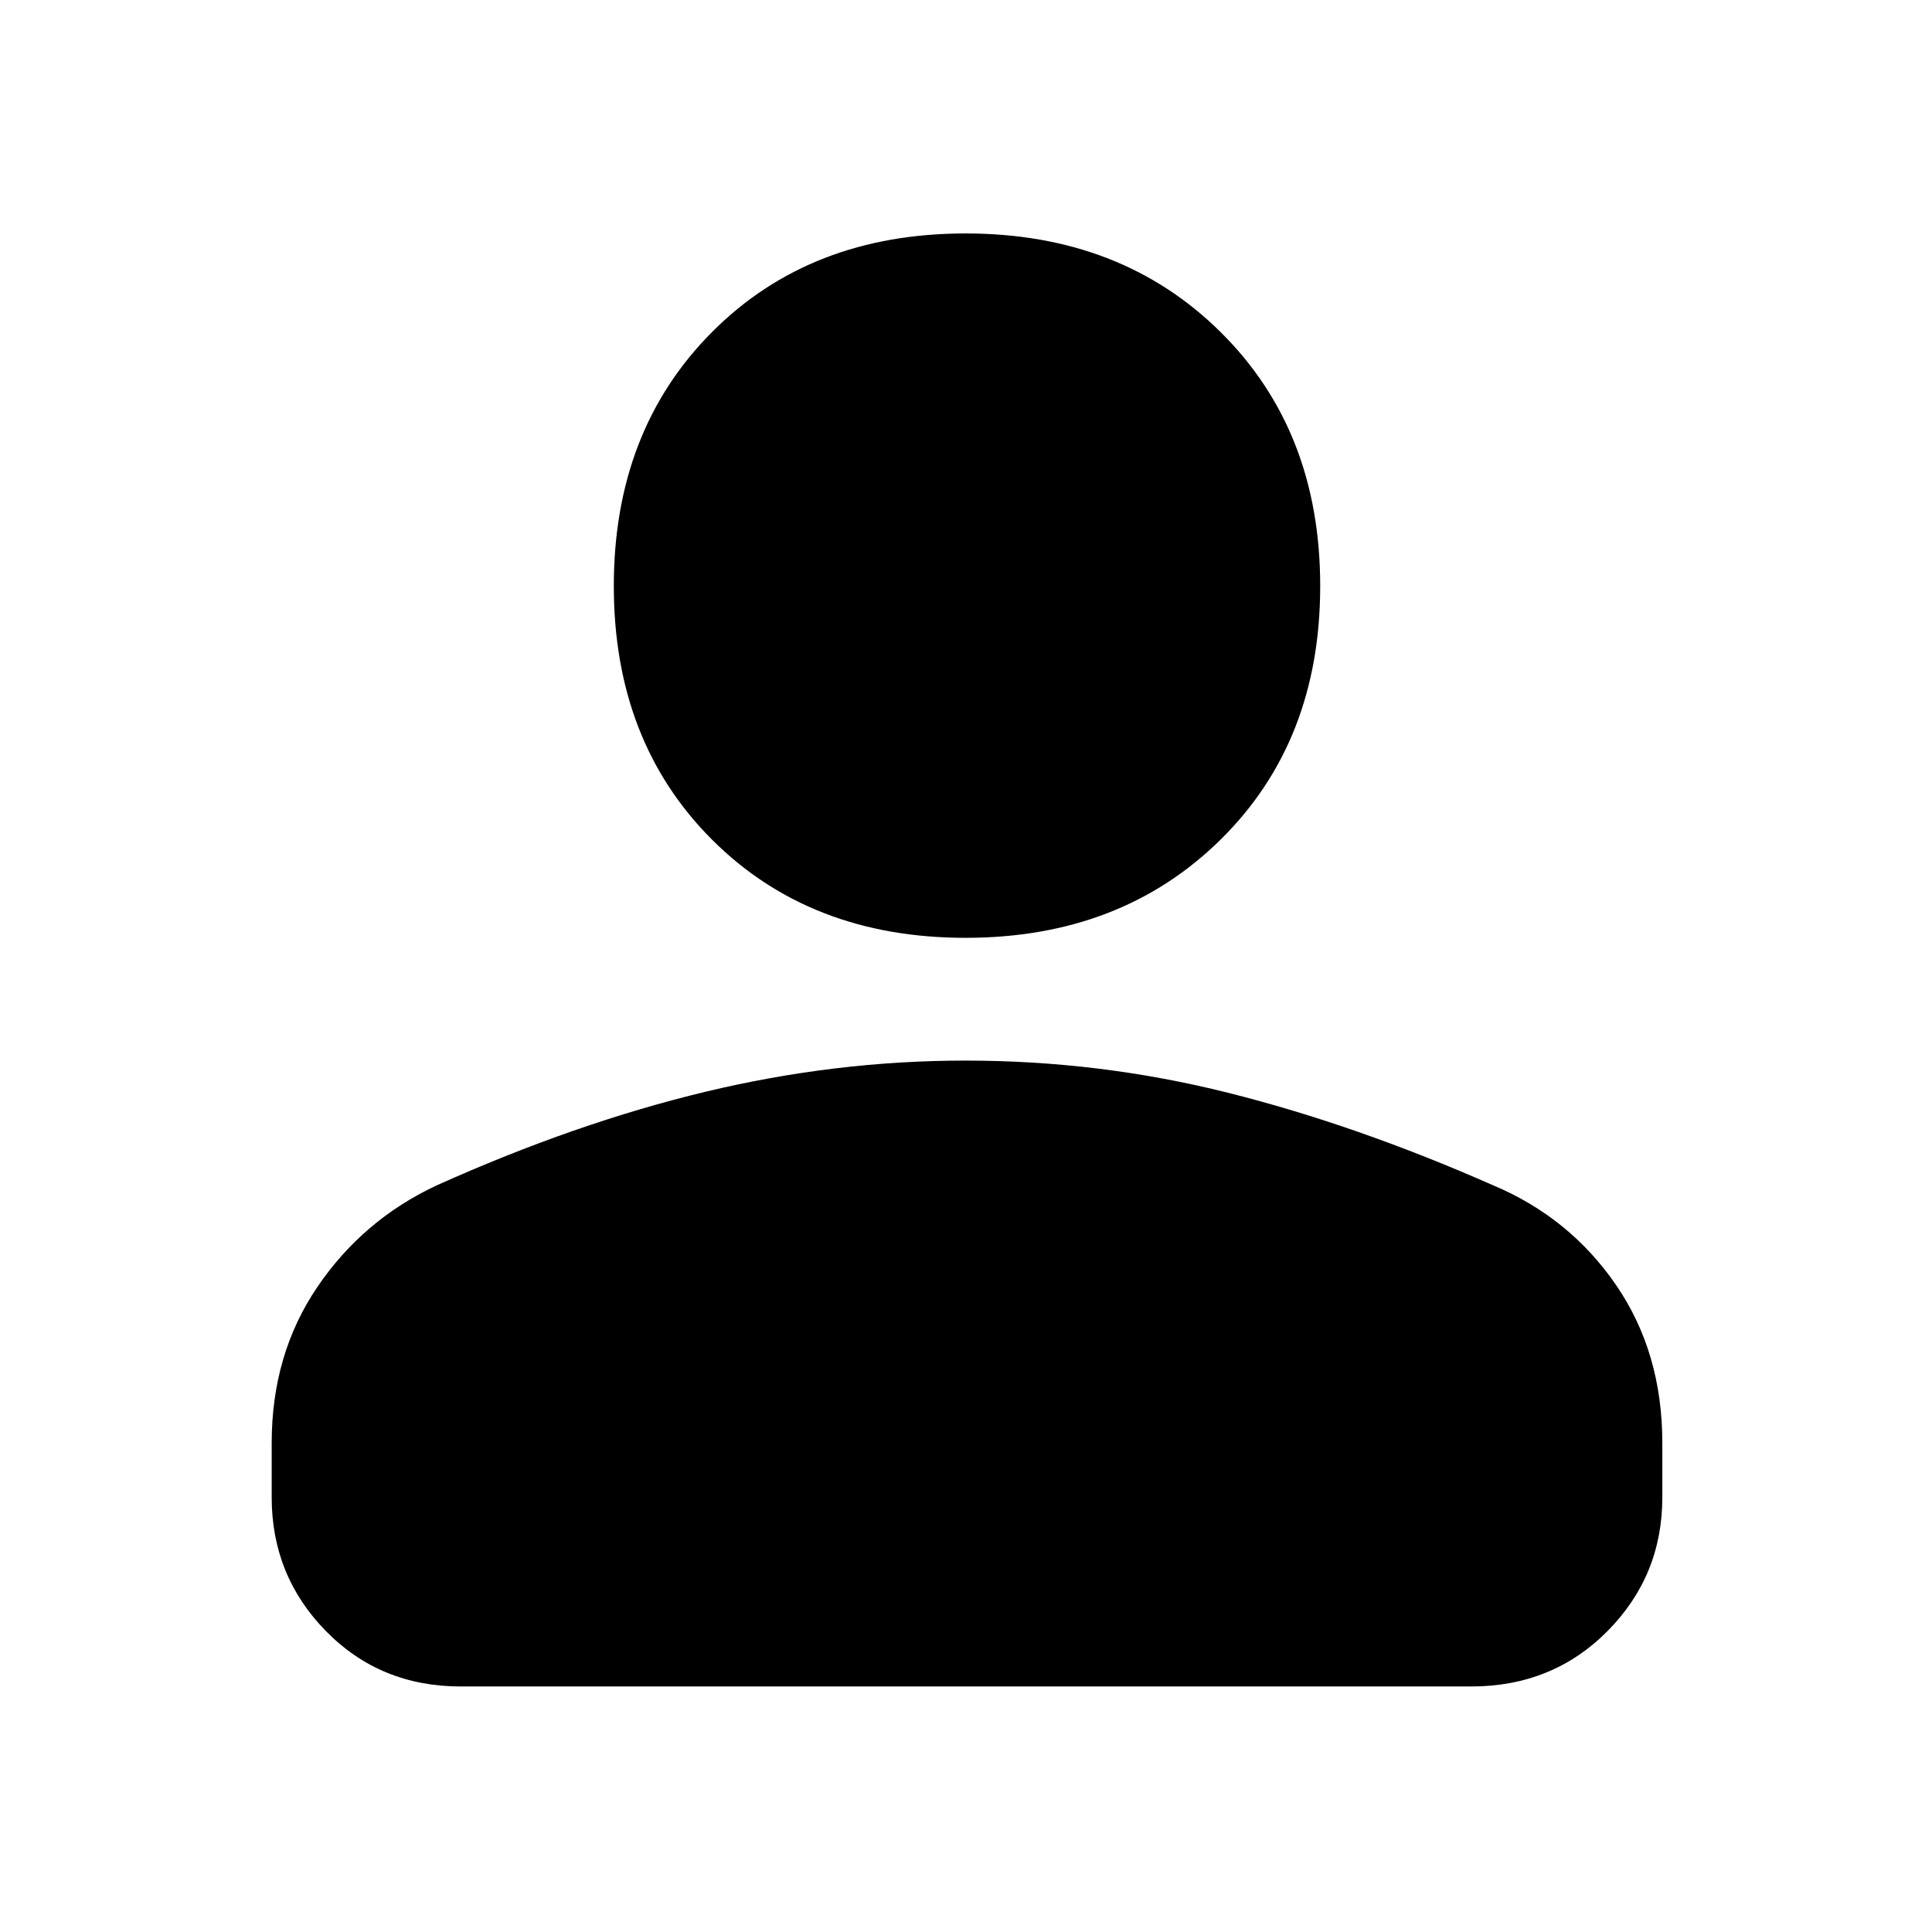
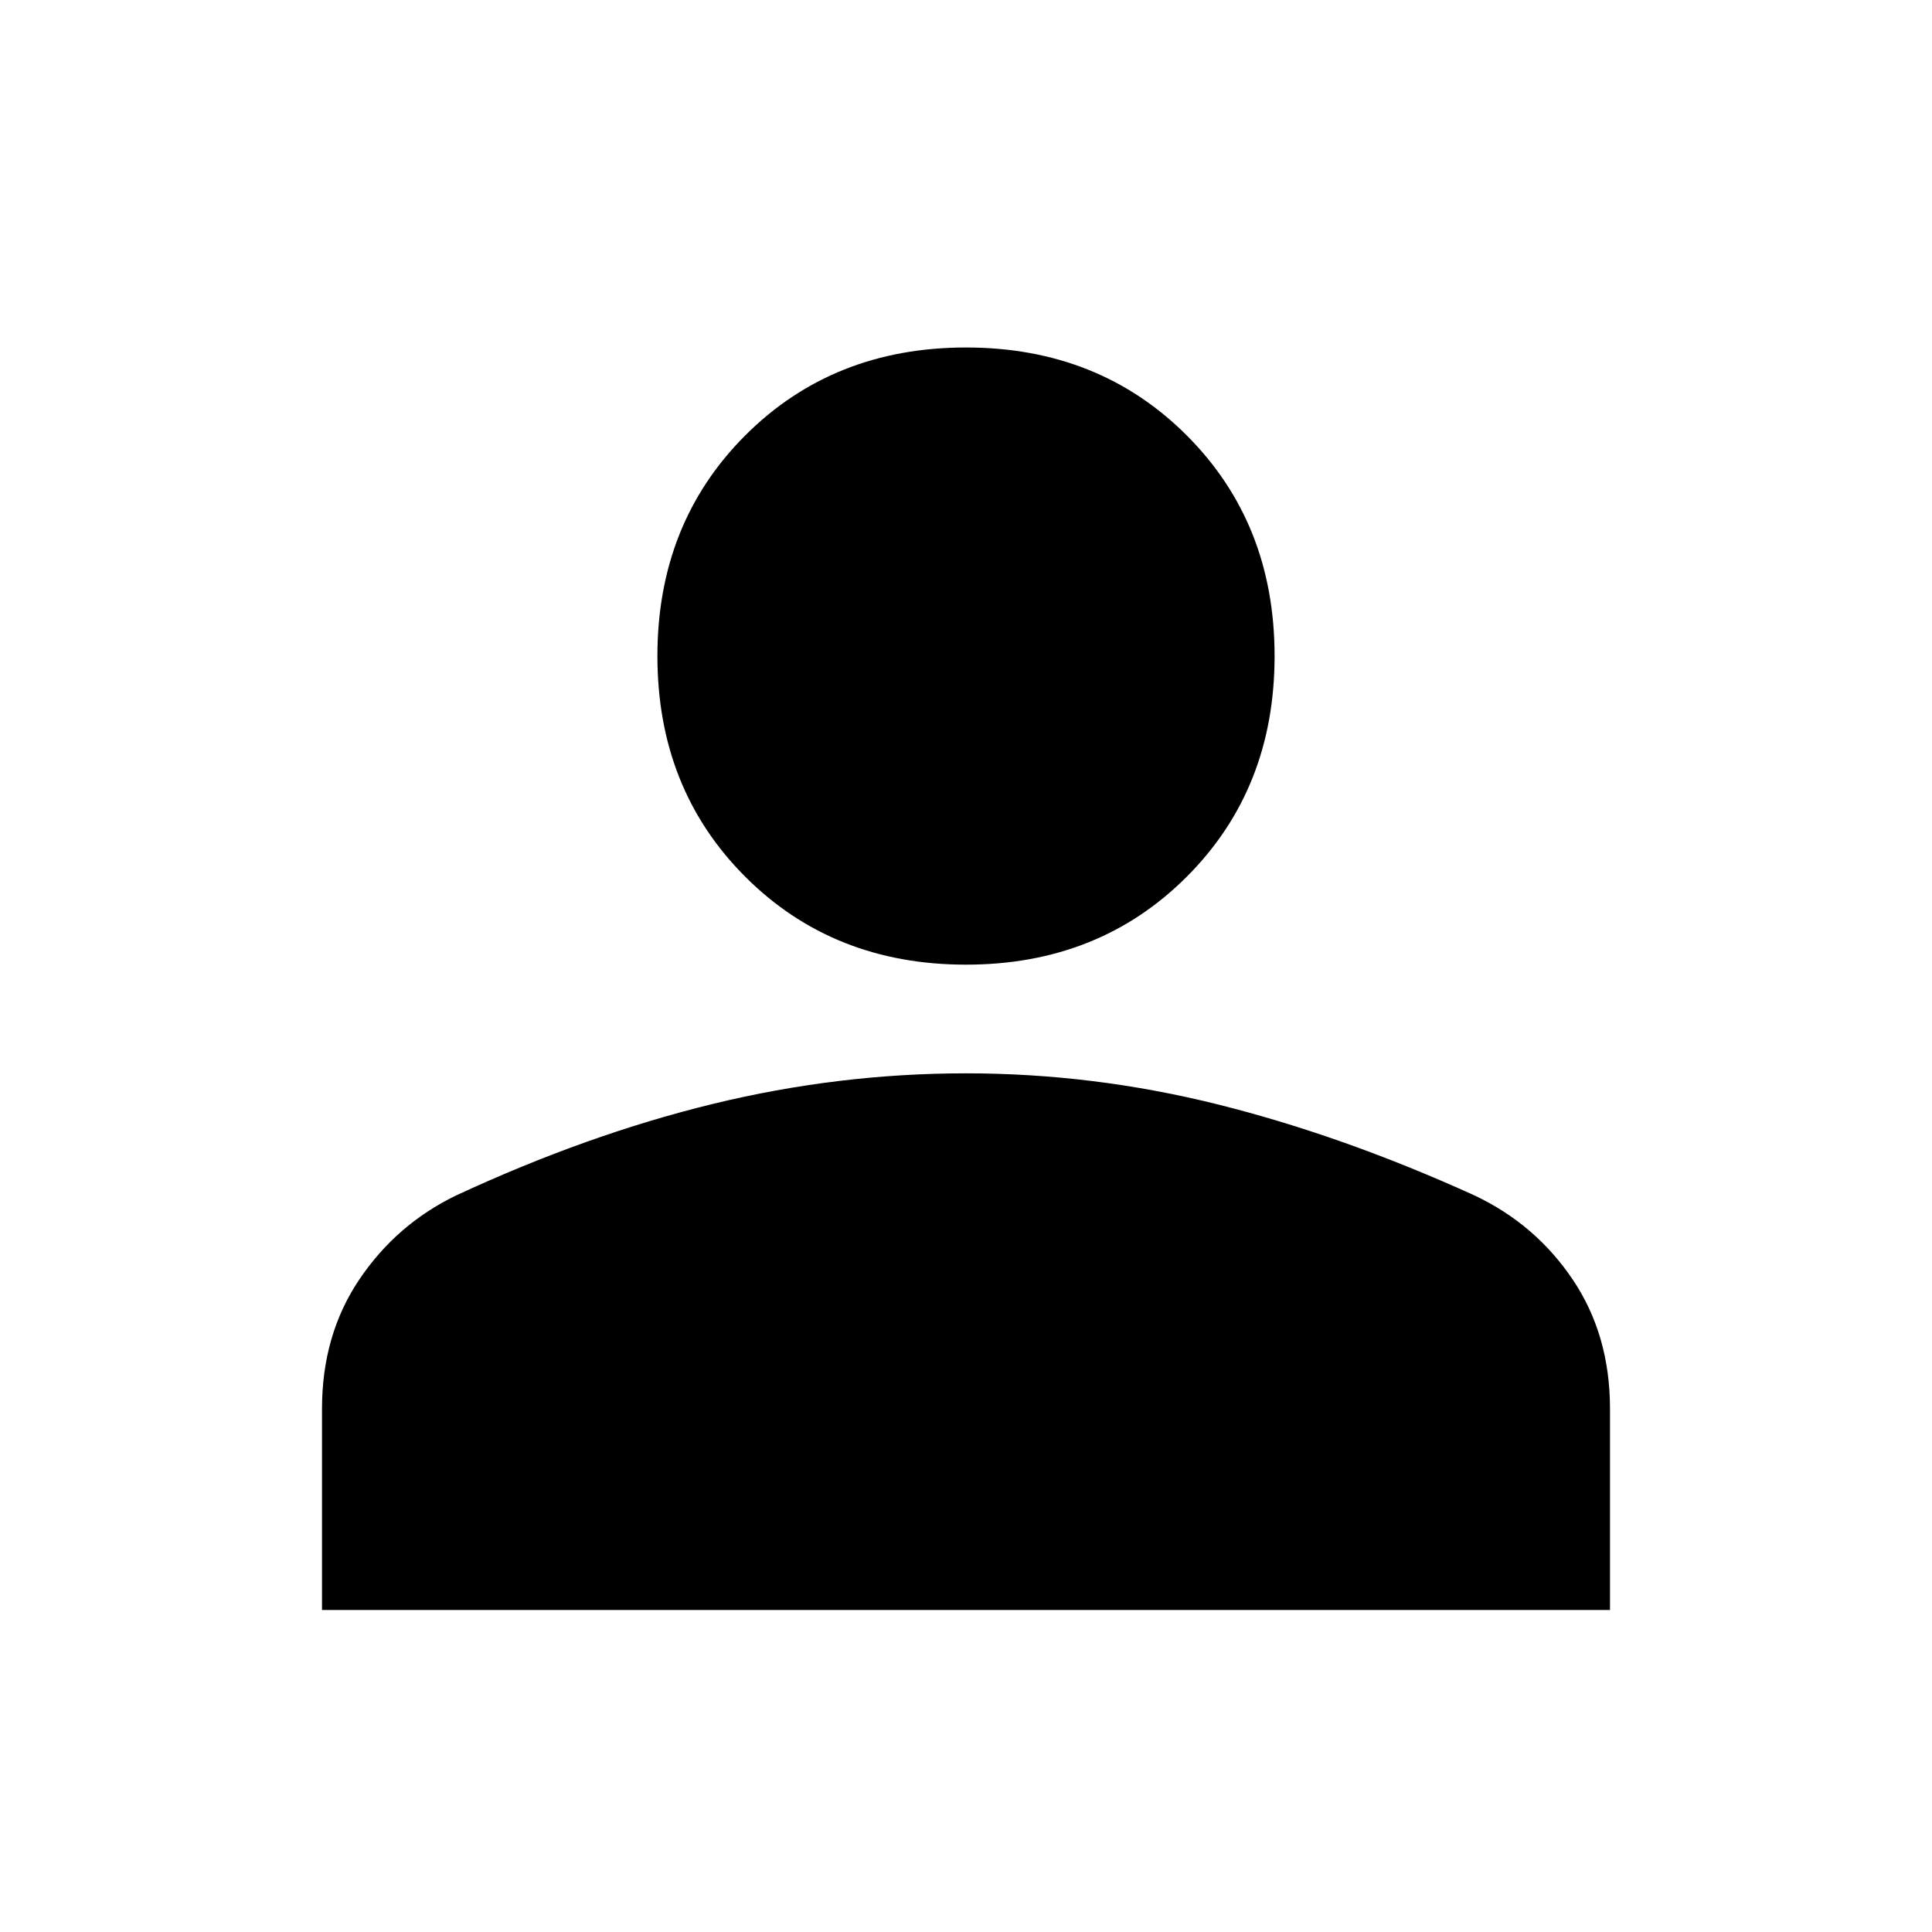
- <svg xmlns="http://www.w3.org/2000/svg" height="48" viewBox="0 -960 960 960" width="48">
-   <path d="M479.796-494q-77.203 0-126-48.796Q305-591.593 305-668.796 305-746 353.796-795q48.797-49 126-49Q557-844 606.5-795T656-668.796q0 77.203-49.5 126Q557-494 479.796-494ZM229-122q-40.05 0-67.025-27.5Q135-177 135-216v-27q0-44 22.633-77.417Q180.266-353.833 217-371q69-31 133.5-46.5T479.731-433q66.731 0 130.5 16Q674-401 742-371q38 16 61 49.5t23 78.5v27q0 39-27.269 66.5Q771.463-122 731-122H229Z" />
+ <svg xmlns="http://www.w3.org/2000/svg" height="40" viewBox="0 -960 960 960" width="40">
+   <path d="M480-480.667q-66 0-109.667-43.666Q326.667-568 326.667-634t43.666-109.666Q414-787.333 480-787.333t109.667 43.667Q633.333-700 633.333-634t-43.666 109.667Q546-480.667 480-480.667ZM160-160v-100q0-36.666 18.5-64.166T226.667-366Q292-396.333 354.333-411.5 416.667-426.666 480-426.666t125.333 15.5q62 15.5 127.334 45.166Q763-351.666 781.5-324.166 800-296.666 800-260v100H160Z" />
</svg>
